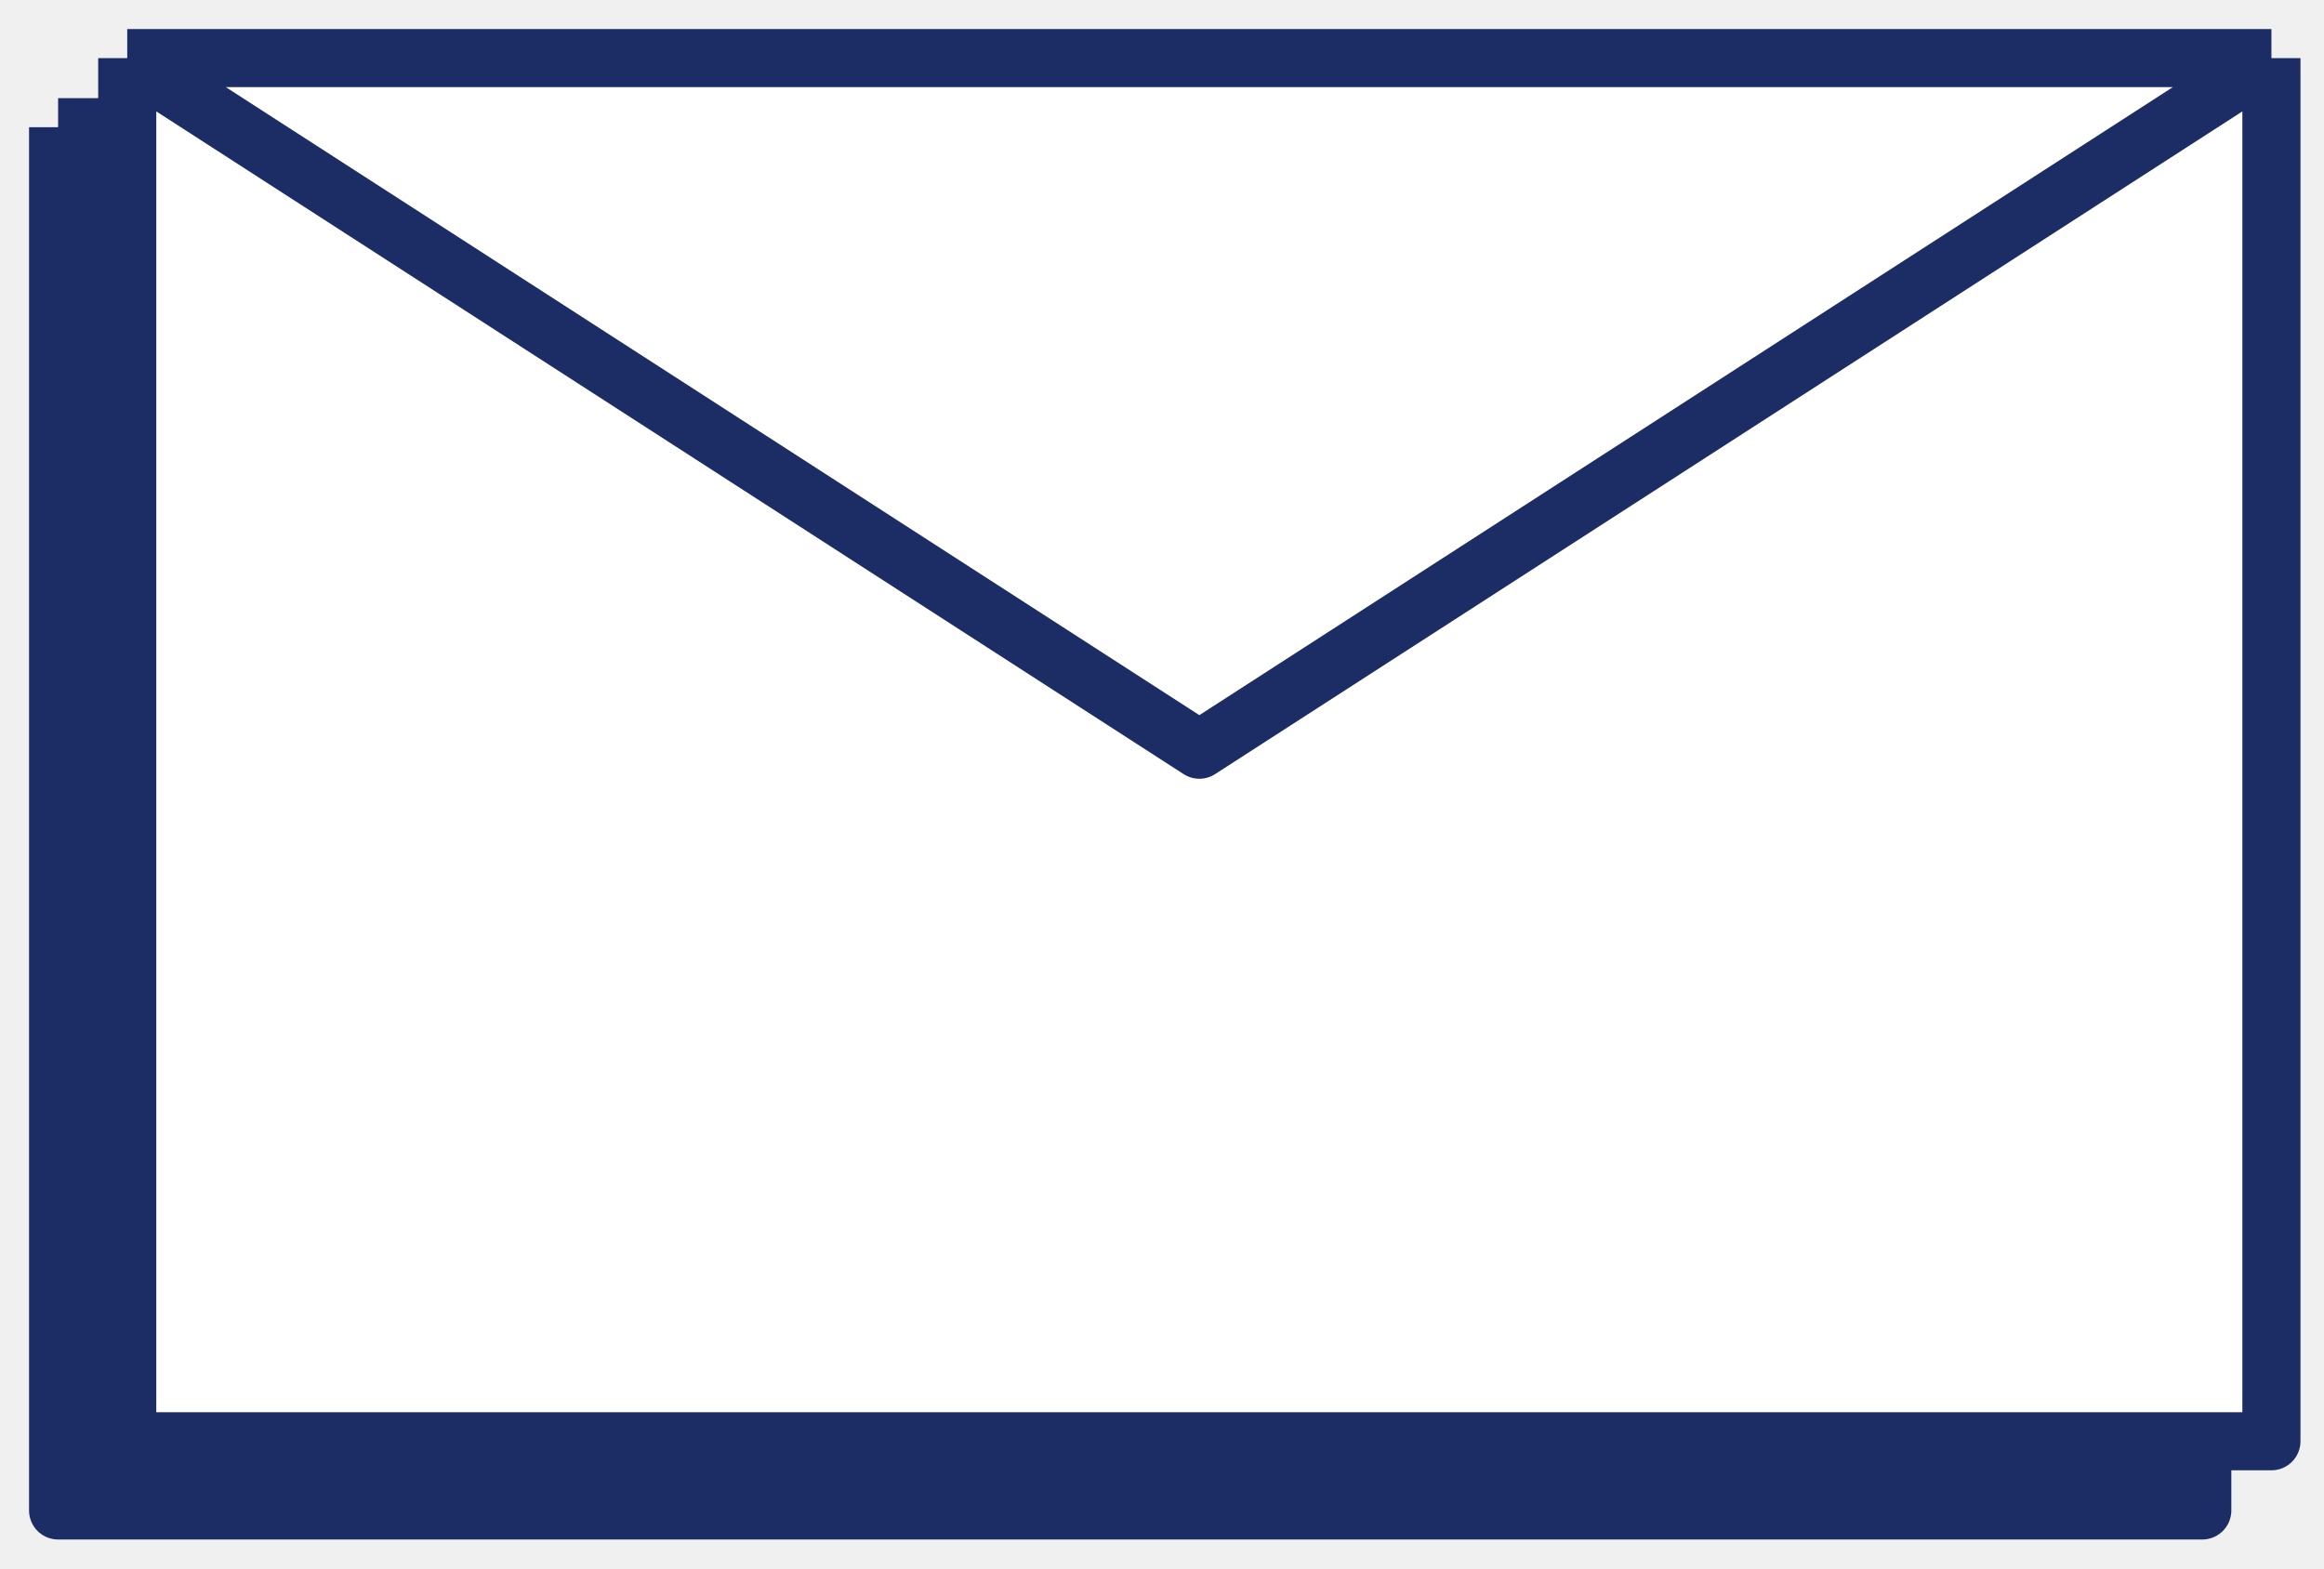
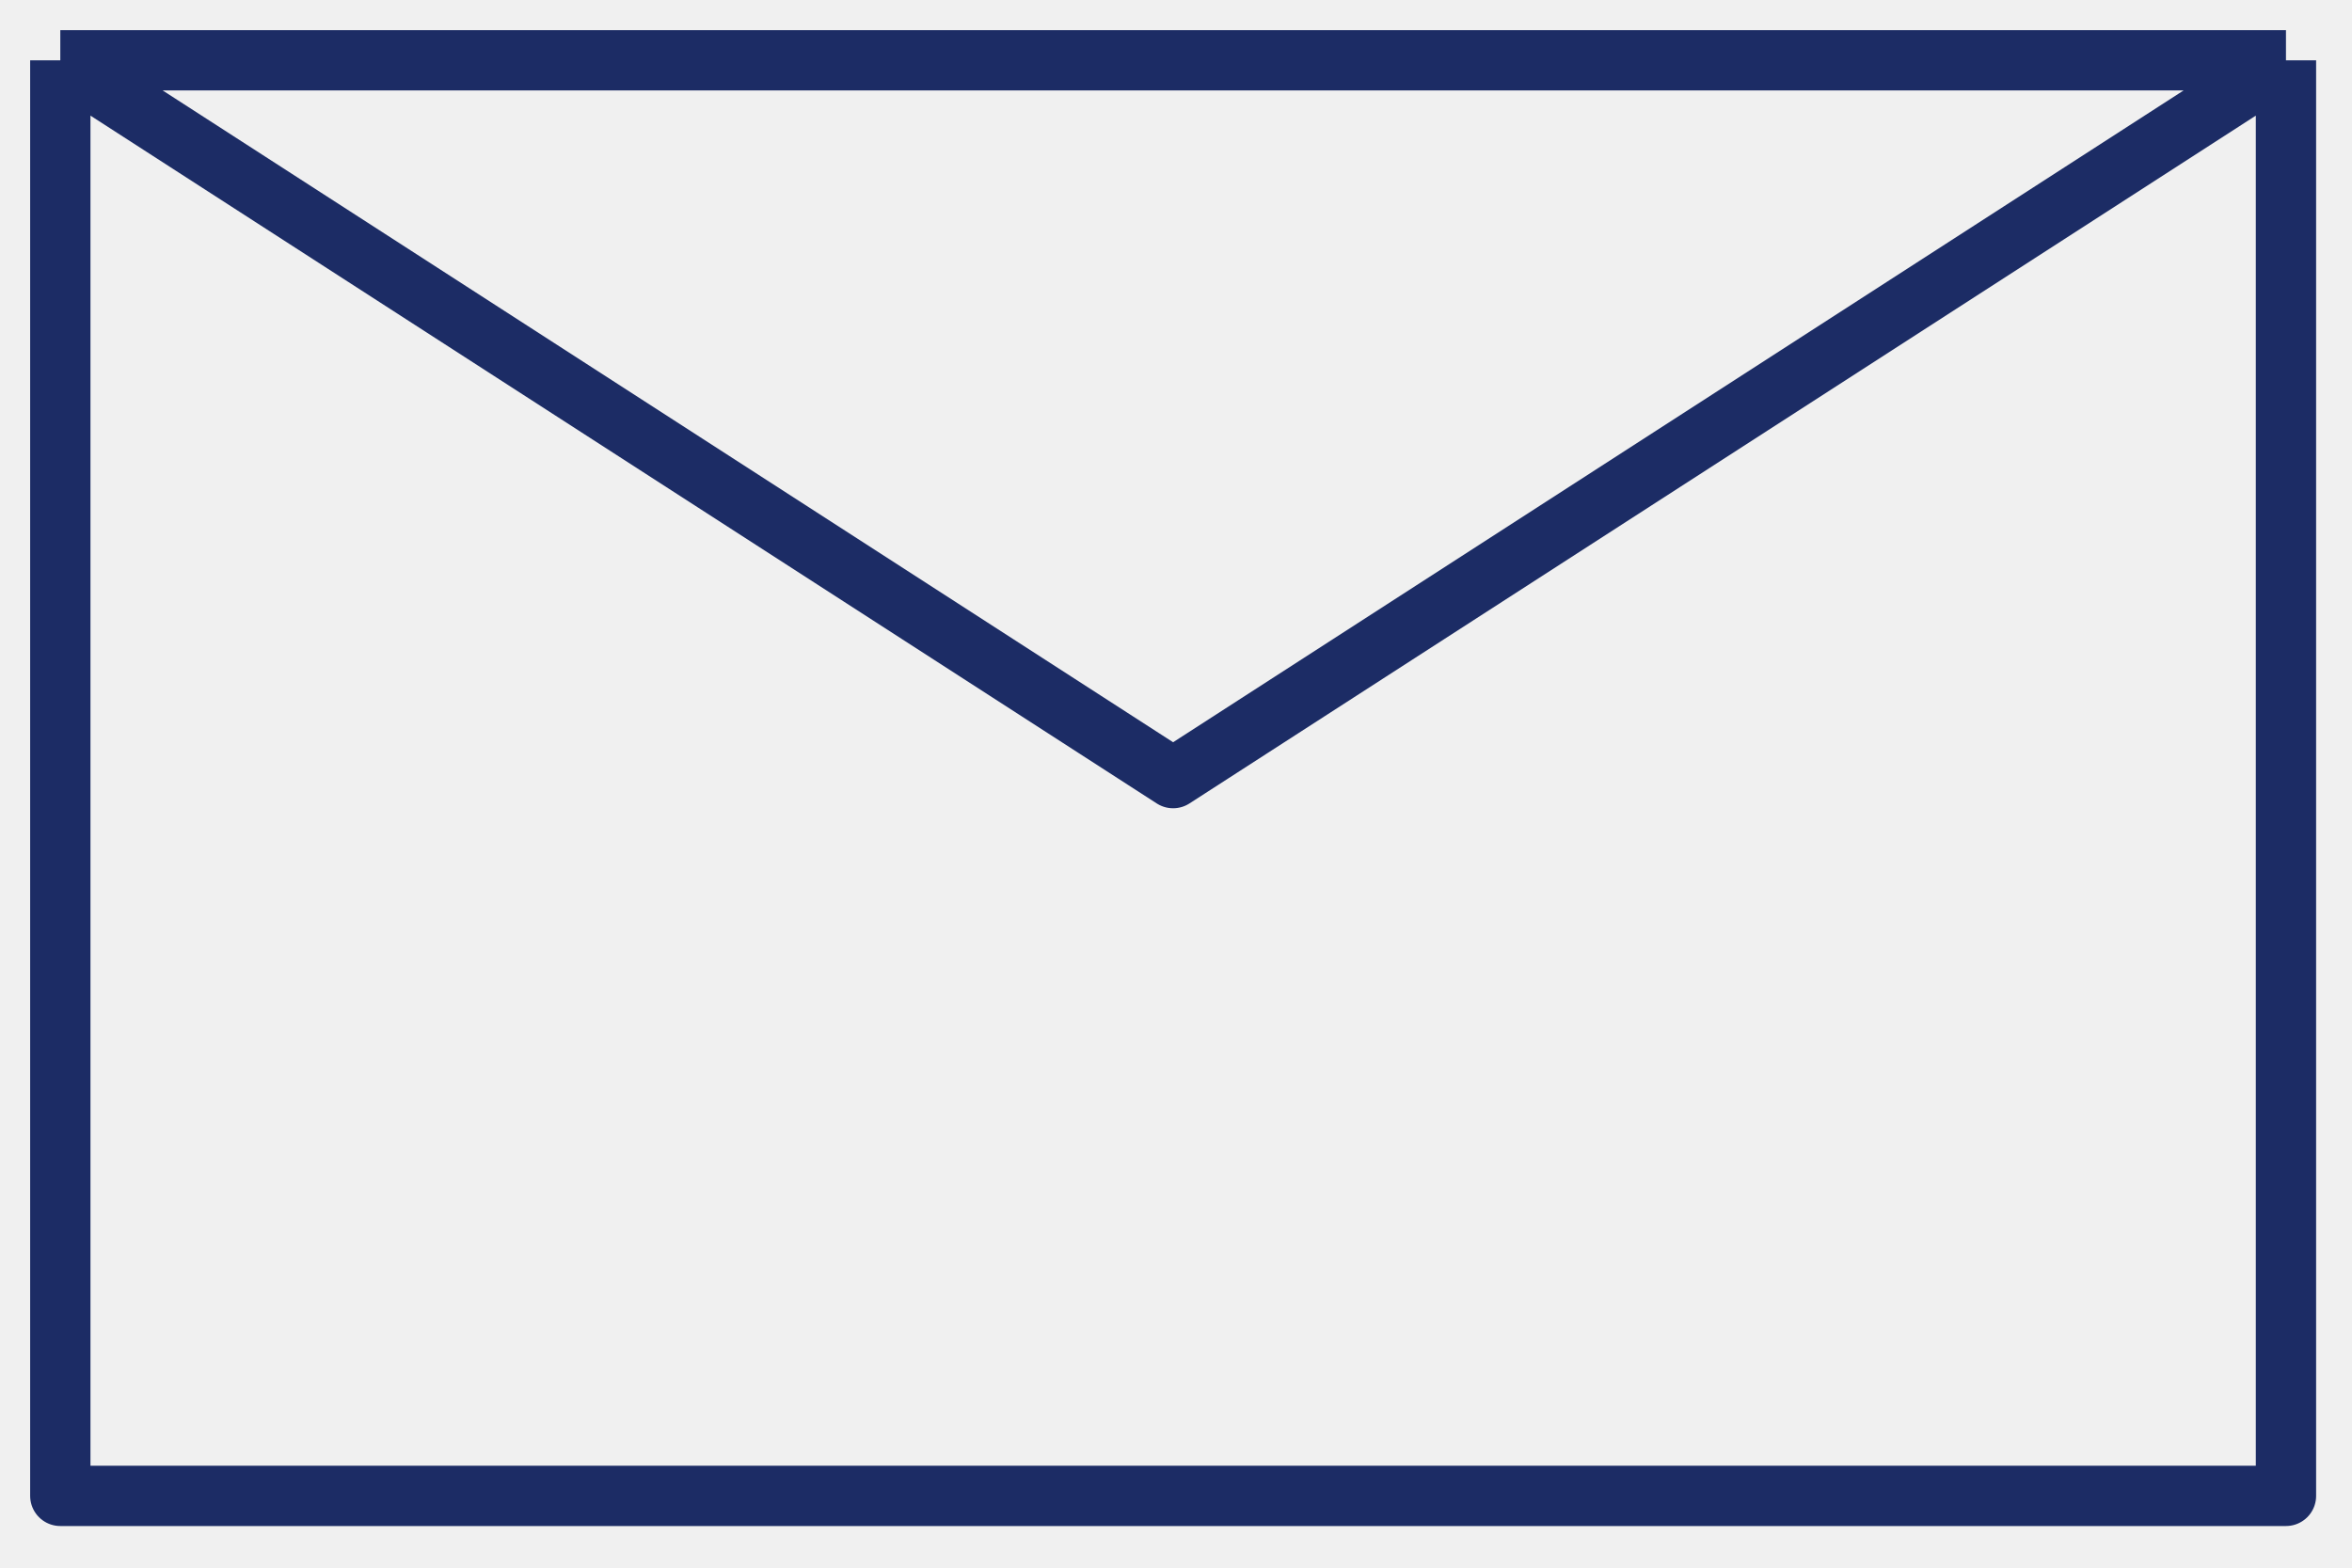
- <svg xmlns="http://www.w3.org/2000/svg" width="40" height="27" viewBox="0 0 40 27" fill="none">
-   <path d="M1 26V2.19H19.452H37.905V26H19.452H1Z" fill="#1C2C65" />
-   <path d="M1 2.19V26H19.452H37.905V2.19M1 2.19H19.452H37.905M1 2.19L19.452 14.095L37.905 2.19" stroke="#1C2C65" stroke-linejoin="round" />
-   <path d="M2.19 24.809V1H20.643H39.095V24.809H20.643H2.19Z" fill="white" />
-   <path d="M2.19 1V24.809H20.643H39.095V1M2.19 1H20.643H39.095M2.19 1L20.643 12.905L39.095 1" stroke="#1C2C65" stroke-linejoin="round" />
+ <svg xmlns="http://www.w3.org/2000/svg" width="39" height="26" viewBox="0 0 39 26" fill="none">
+   <g id="contact">
+     <g id="Group 263">
+       <path id="Vector 385" d="M1 1V24.809H19.452H37.905V1M1 1H19.452H37.905M1 1L19.452 12.905L37.905 1" stroke="#1C2C65" stroke-linejoin="round" />
+     </g>
+   </g>
</svg>
